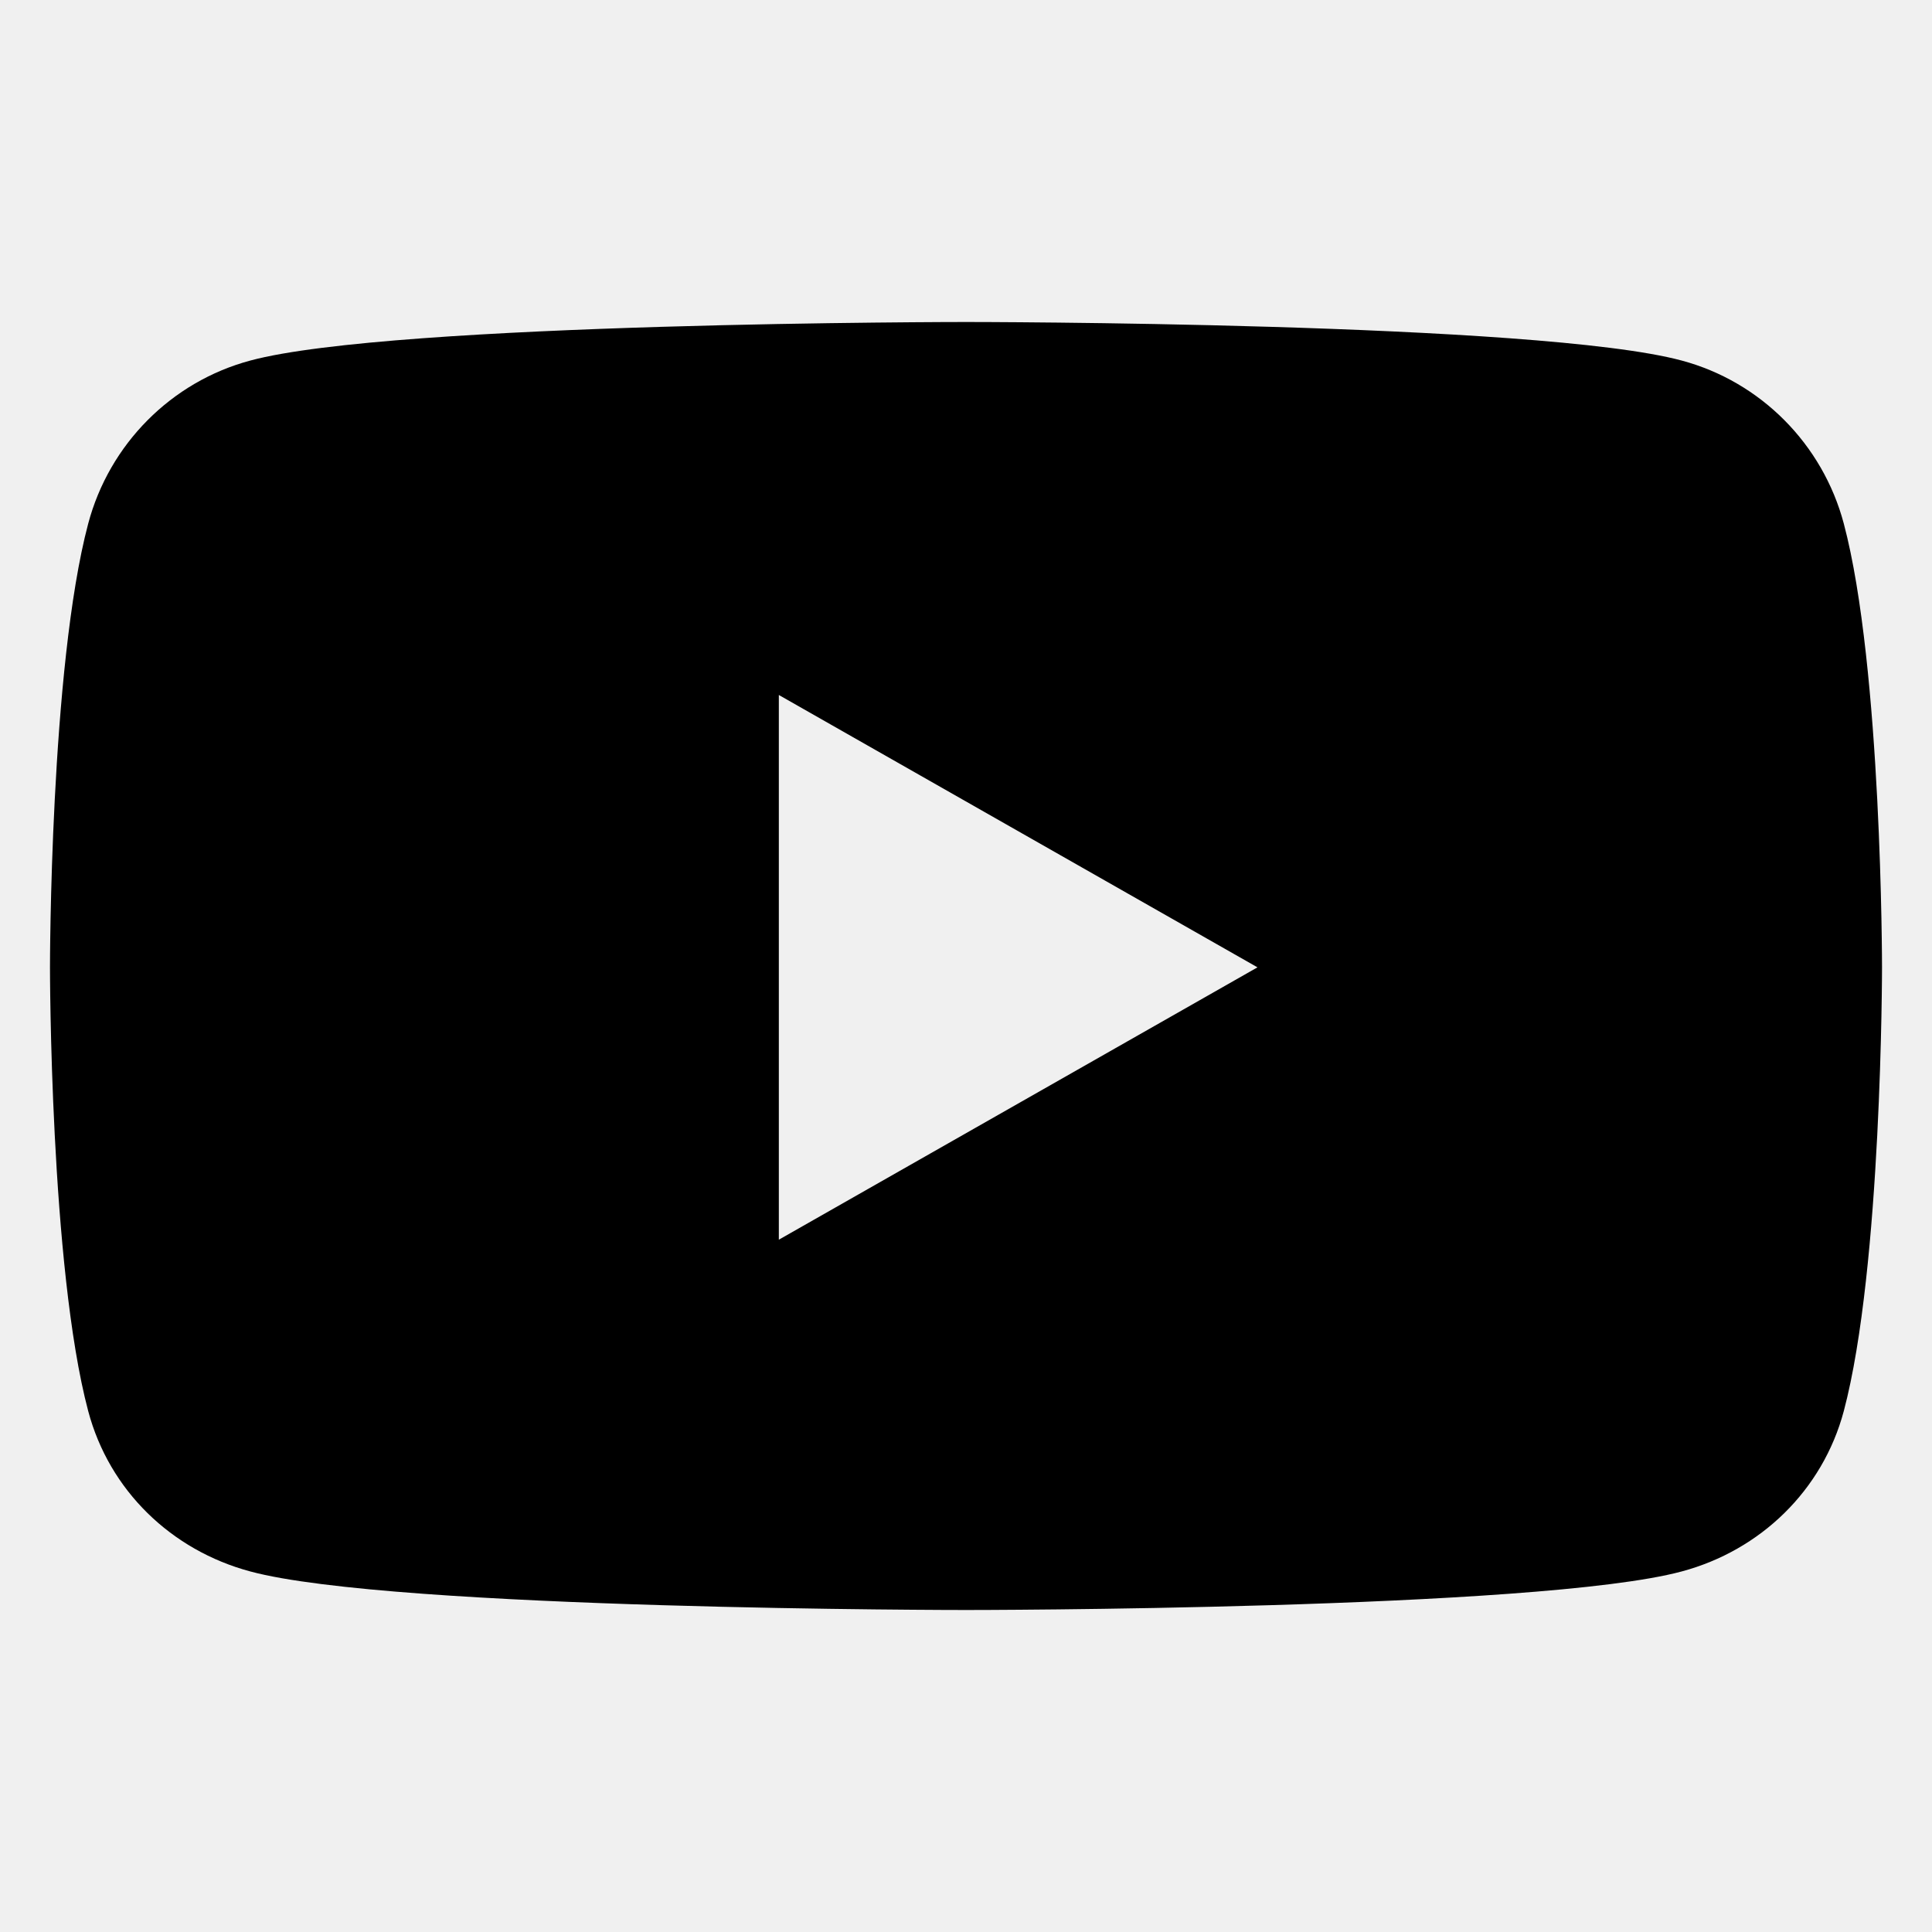
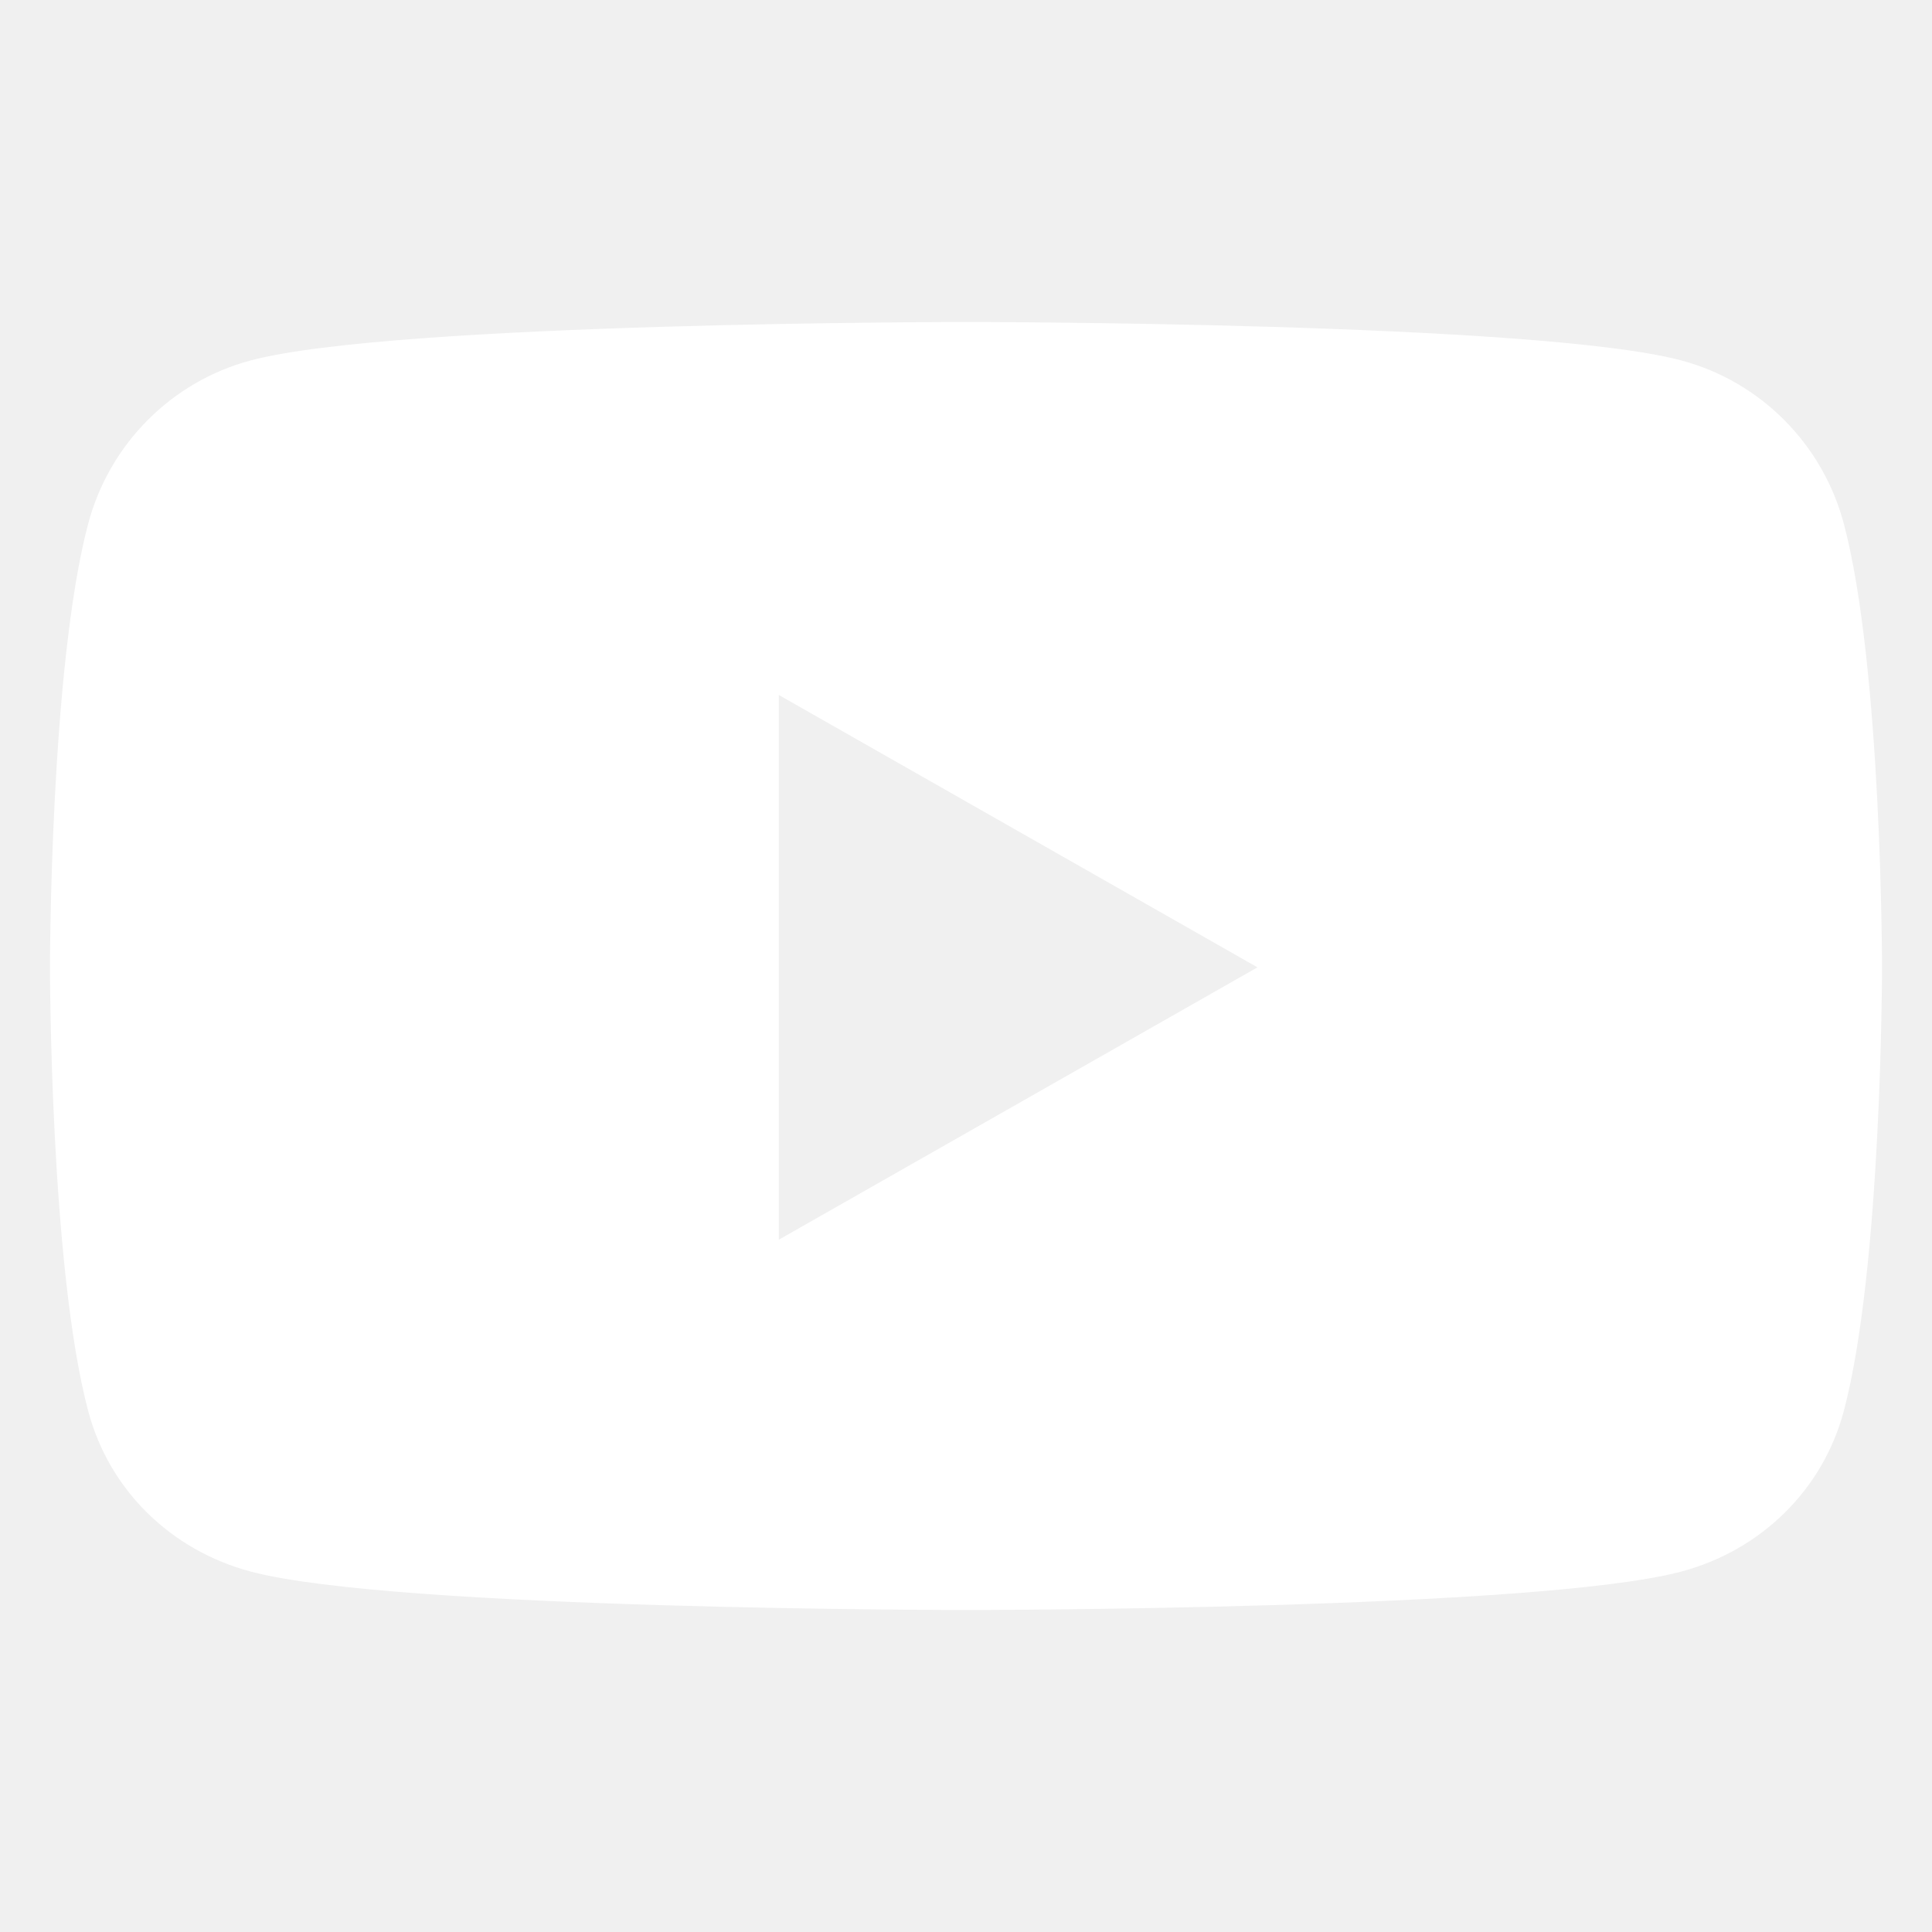
- <svg xmlns="http://www.w3.org/2000/svg" height="12" width="12" viewBox="0 0 576 512">
+ <svg xmlns="http://www.w3.org/2000/svg" height="12" width="12" viewBox="0 0 576 512" fill="white">
  <path d="M549.7 124.1c-6.3-23.7-24.8-42.3-48.3-48.6C458.8 64 288 64 288 64S117.2 64 74.6 75.5c-23.5 6.3-42 24.9-48.3 48.6-11.4 42.9-11.4 132.3-11.4 132.3s0 89.4 11.4 132.3c6.3 23.7 24.8 41.5 48.3 47.8C117.2 448 288 448 288 448s170.8 0 213.4-11.5c23.5-6.3 42-24.2 48.3-47.8 11.4-42.9 11.4-132.3 11.4-132.3s0-89.4-11.4-132.3zm-317.5 213.5V175.2l142.7 81.2-142.7 81.2z" />
</svg>
